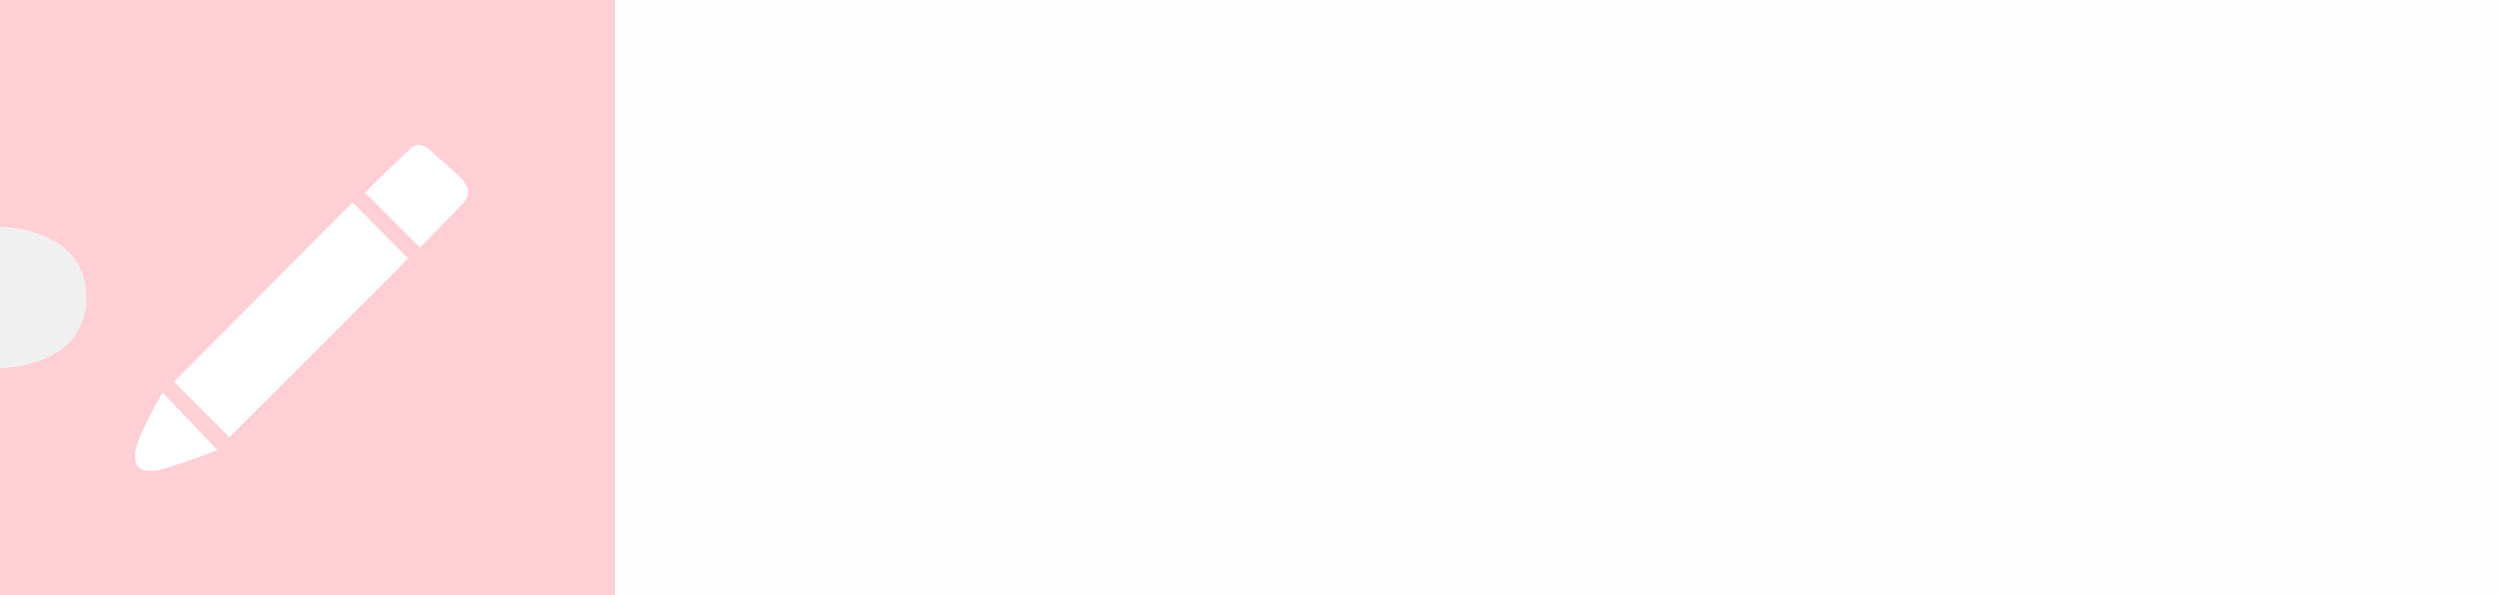
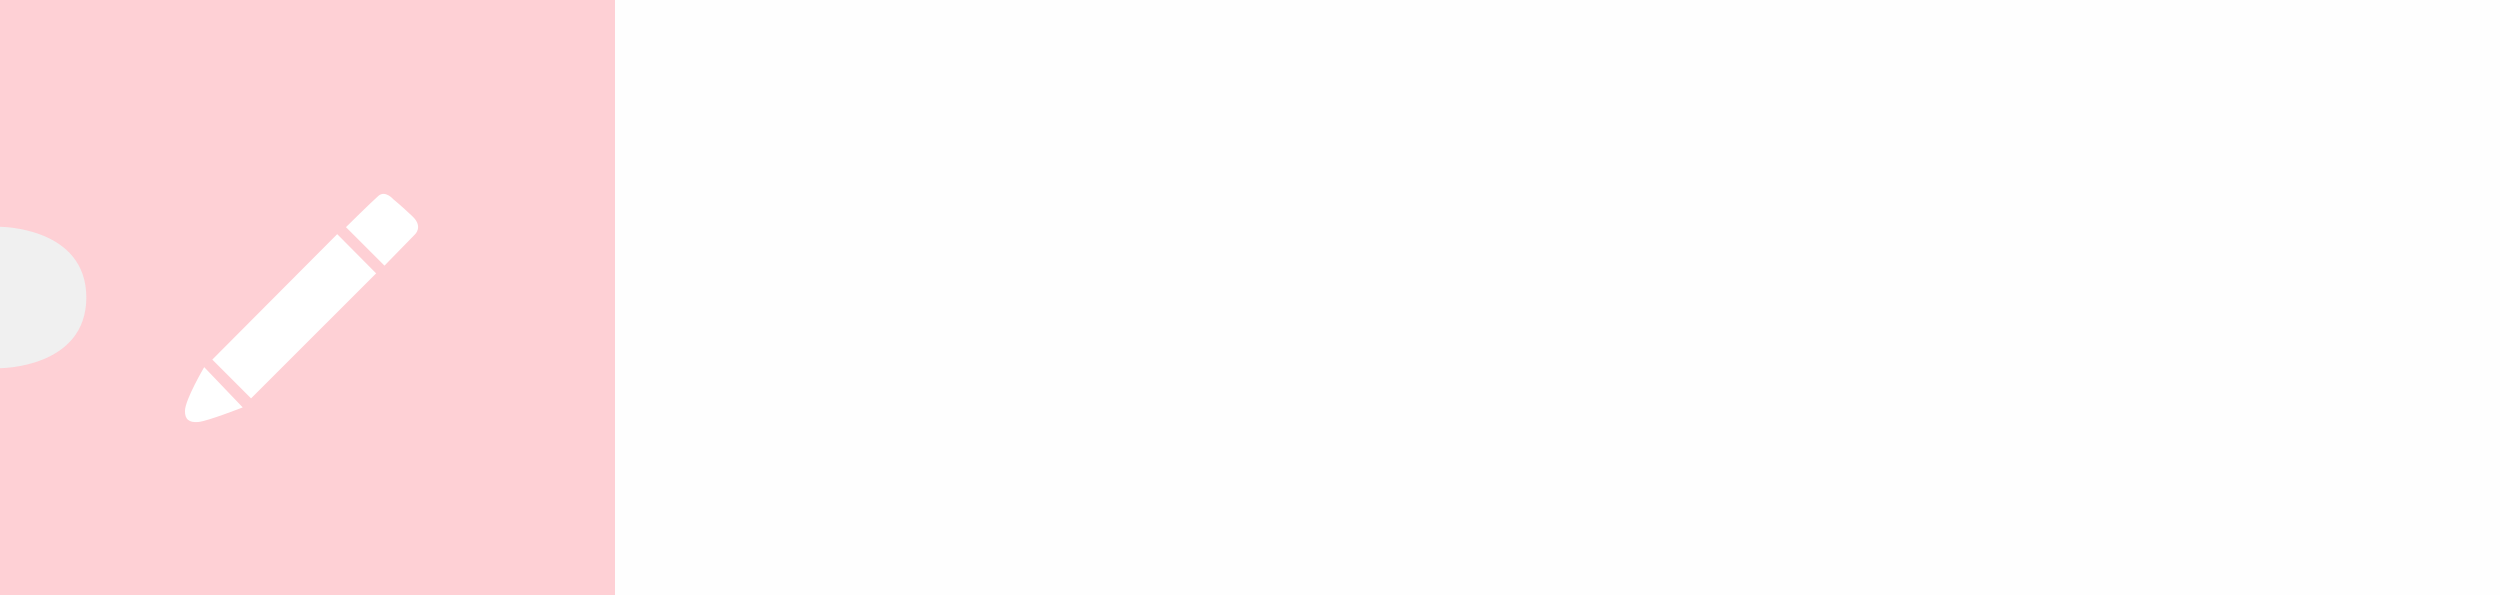
<svg xmlns="http://www.w3.org/2000/svg" id="Vector" width="1000" height="238" viewBox="0 0 1000 238">
  <defs>
    <style>
      .cls-1, .cls-3 {
        fill: #fff;
      }

      .cls-1, .cls-2 {
        opacity: 0.9;
      }

      .cls-2 {
        fill: #ffccd2;
      }

      .cls-2, .cls-3 {
        fill-rule: evenodd;
      }
    </style>
  </defs>
  <rect id="White_Rect" data-name="White Rect" class="cls-1" x="245.75" width="754.25" height="238" />
  <path id="Pink_Rect" data-name="Pink Rect" class="cls-2" d="M0,0H246V238H0V0ZM0,90.719s34.531,0,34.531,28.281S0,147.281,0,147.281" />
-   <path class="cls-3" d="M69.618,152.684L141,81l22.242,22.413-71.481,71.43ZM146,77l22,22,17.33-17.752s5.03-4.384-1.3-10.4S173,61,173,61s-4.532-5.276-8.47-1.852S146,77,146,77ZM59,180h0Zm6-23,22,23s-20.19,7.925-25.452,8.35S53.939,186.8,54,182C54.082,175.516,65,157,65,157Zm28,34M204,90.719" />
+   <path id="Pencil" class="cls-3" d="M84.915,143.839l49.968-50.178,15.569,15.689-50.037,50Zm53.468-52.978,15.4,15.4,12.131-12.426s3.521-3.069-.91-7.28-7.721-6.894-7.721-6.894-3.173-3.693-5.929-1.3S138.383,90.861,138.383,90.861Zm-60.9,72.1h0Zm4.2-16.1,15.4,16.1s-14.133,5.548-17.817,5.845-5.326-1.086-5.283-4.445C74.04,159.822,81.683,146.861,81.683,146.861Zm19.6,23.8,77.7-70.2" />
</svg>
